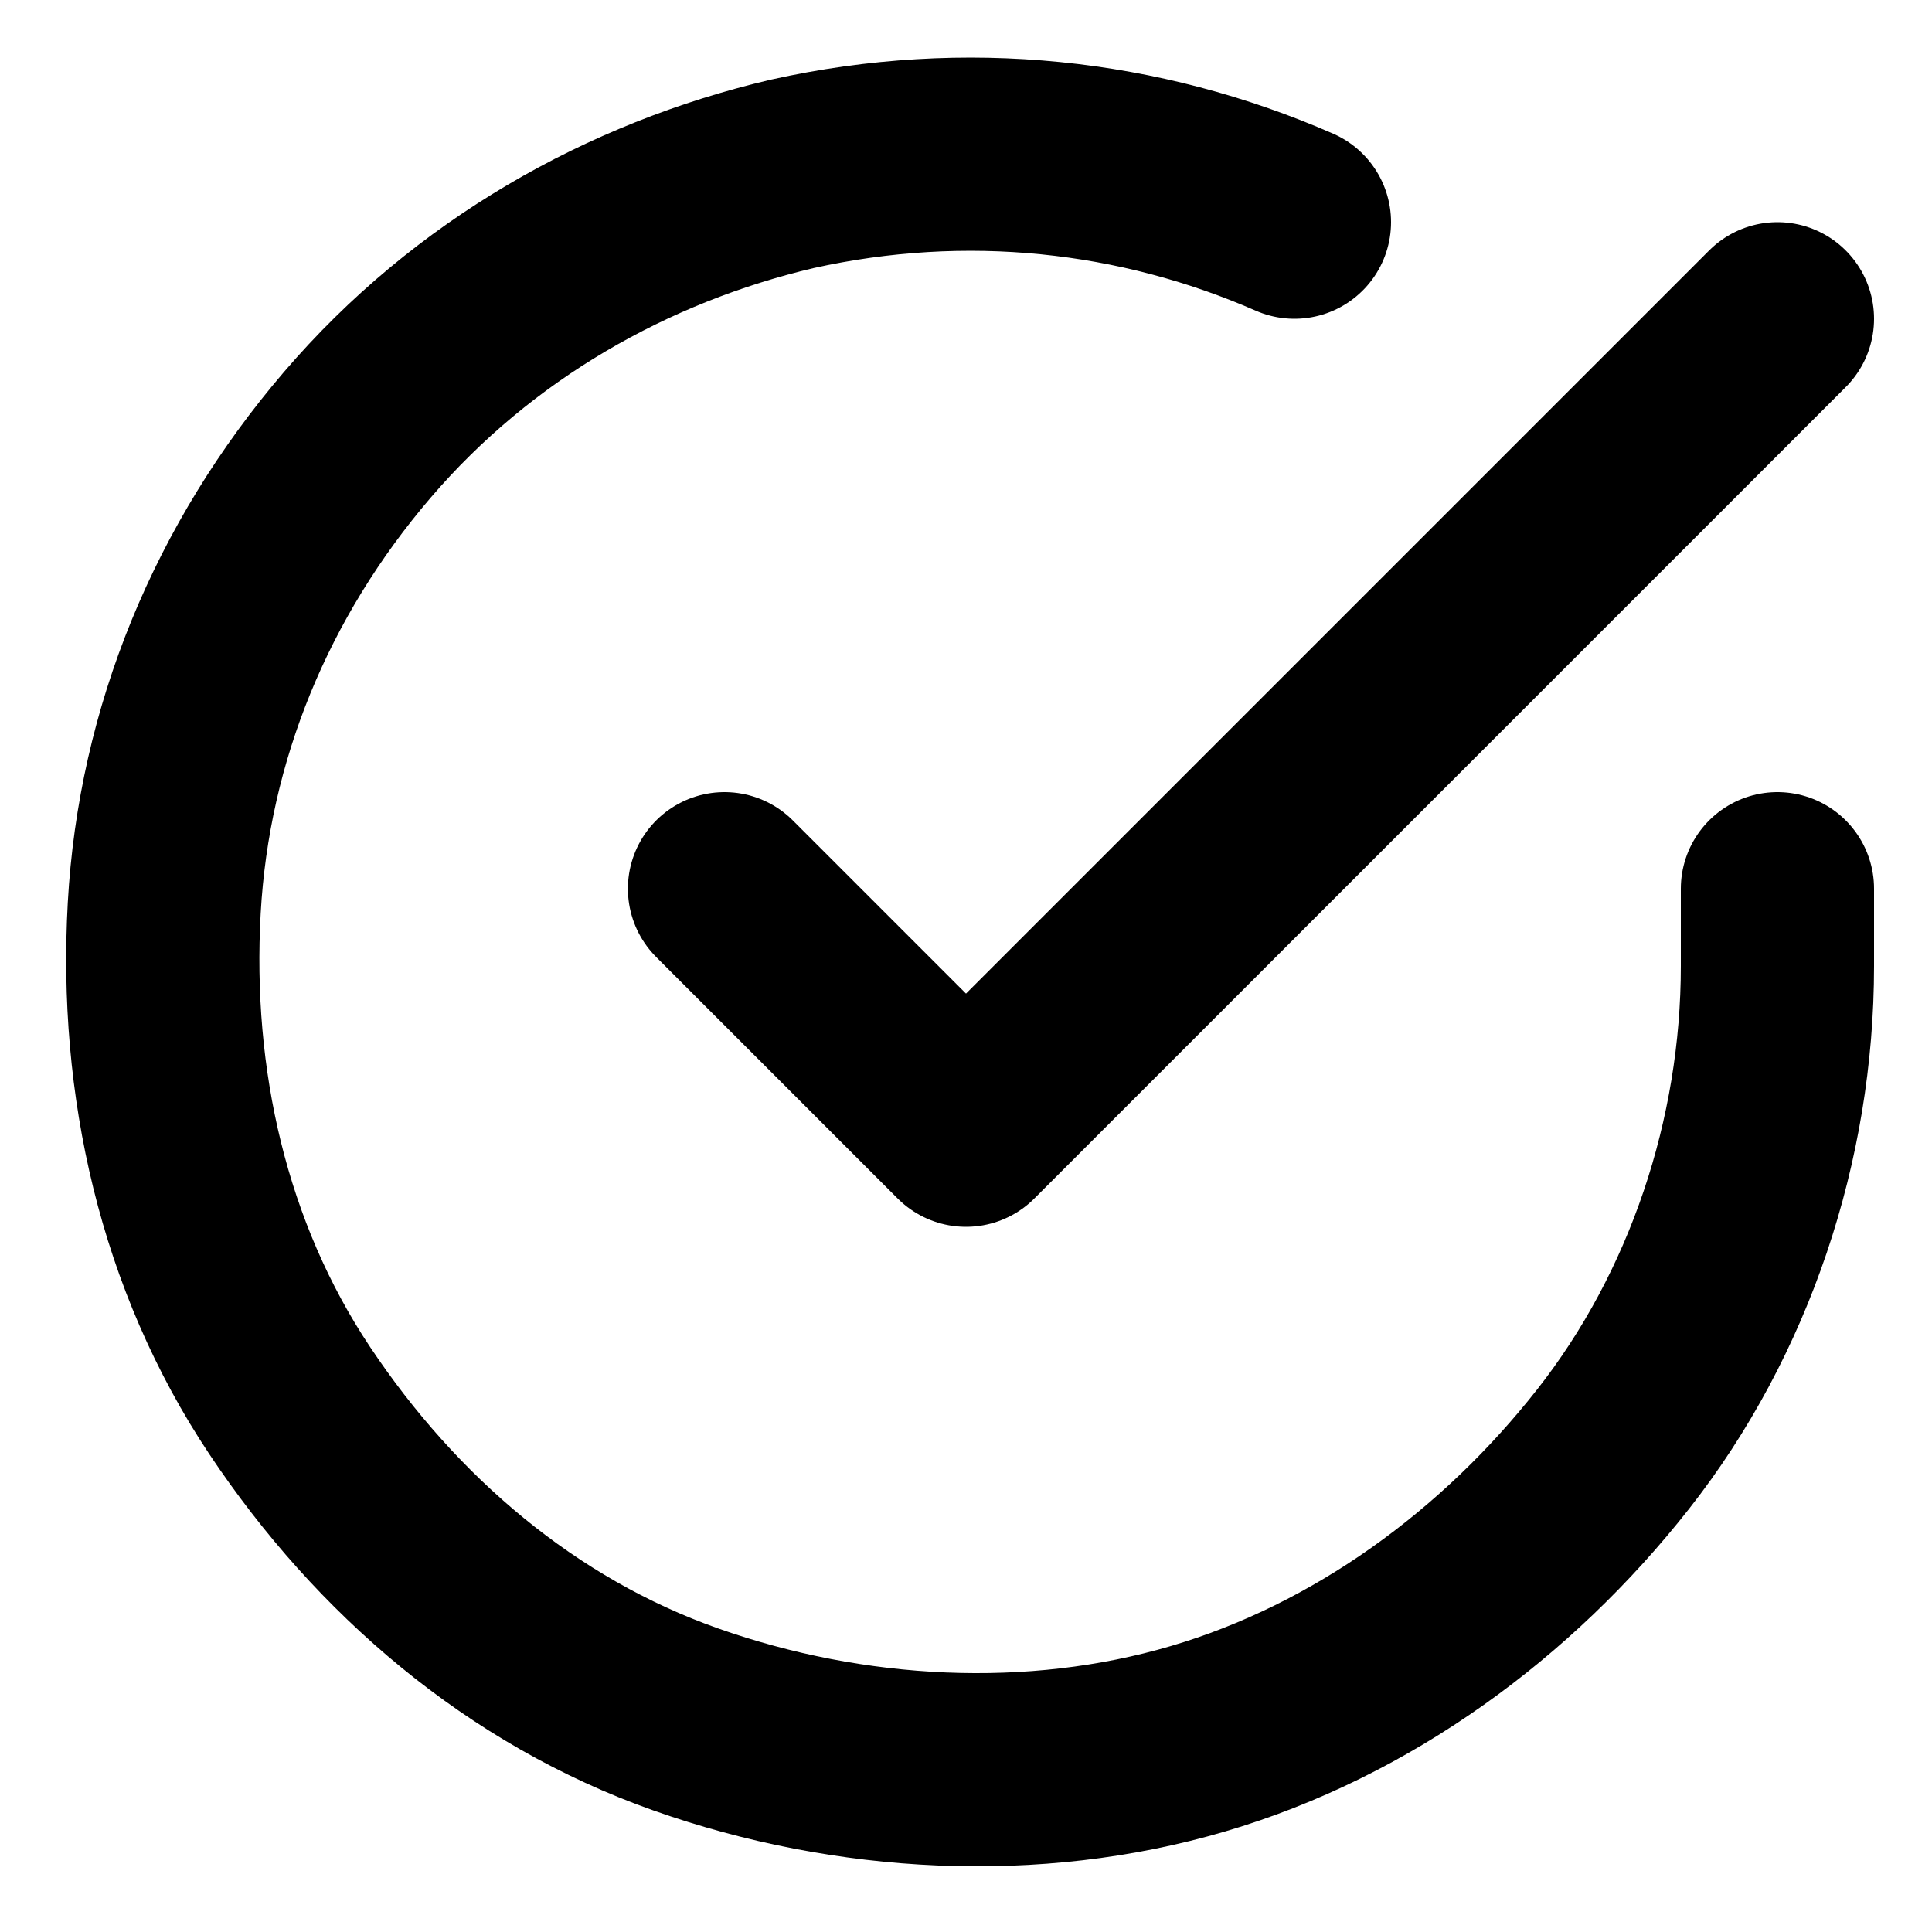
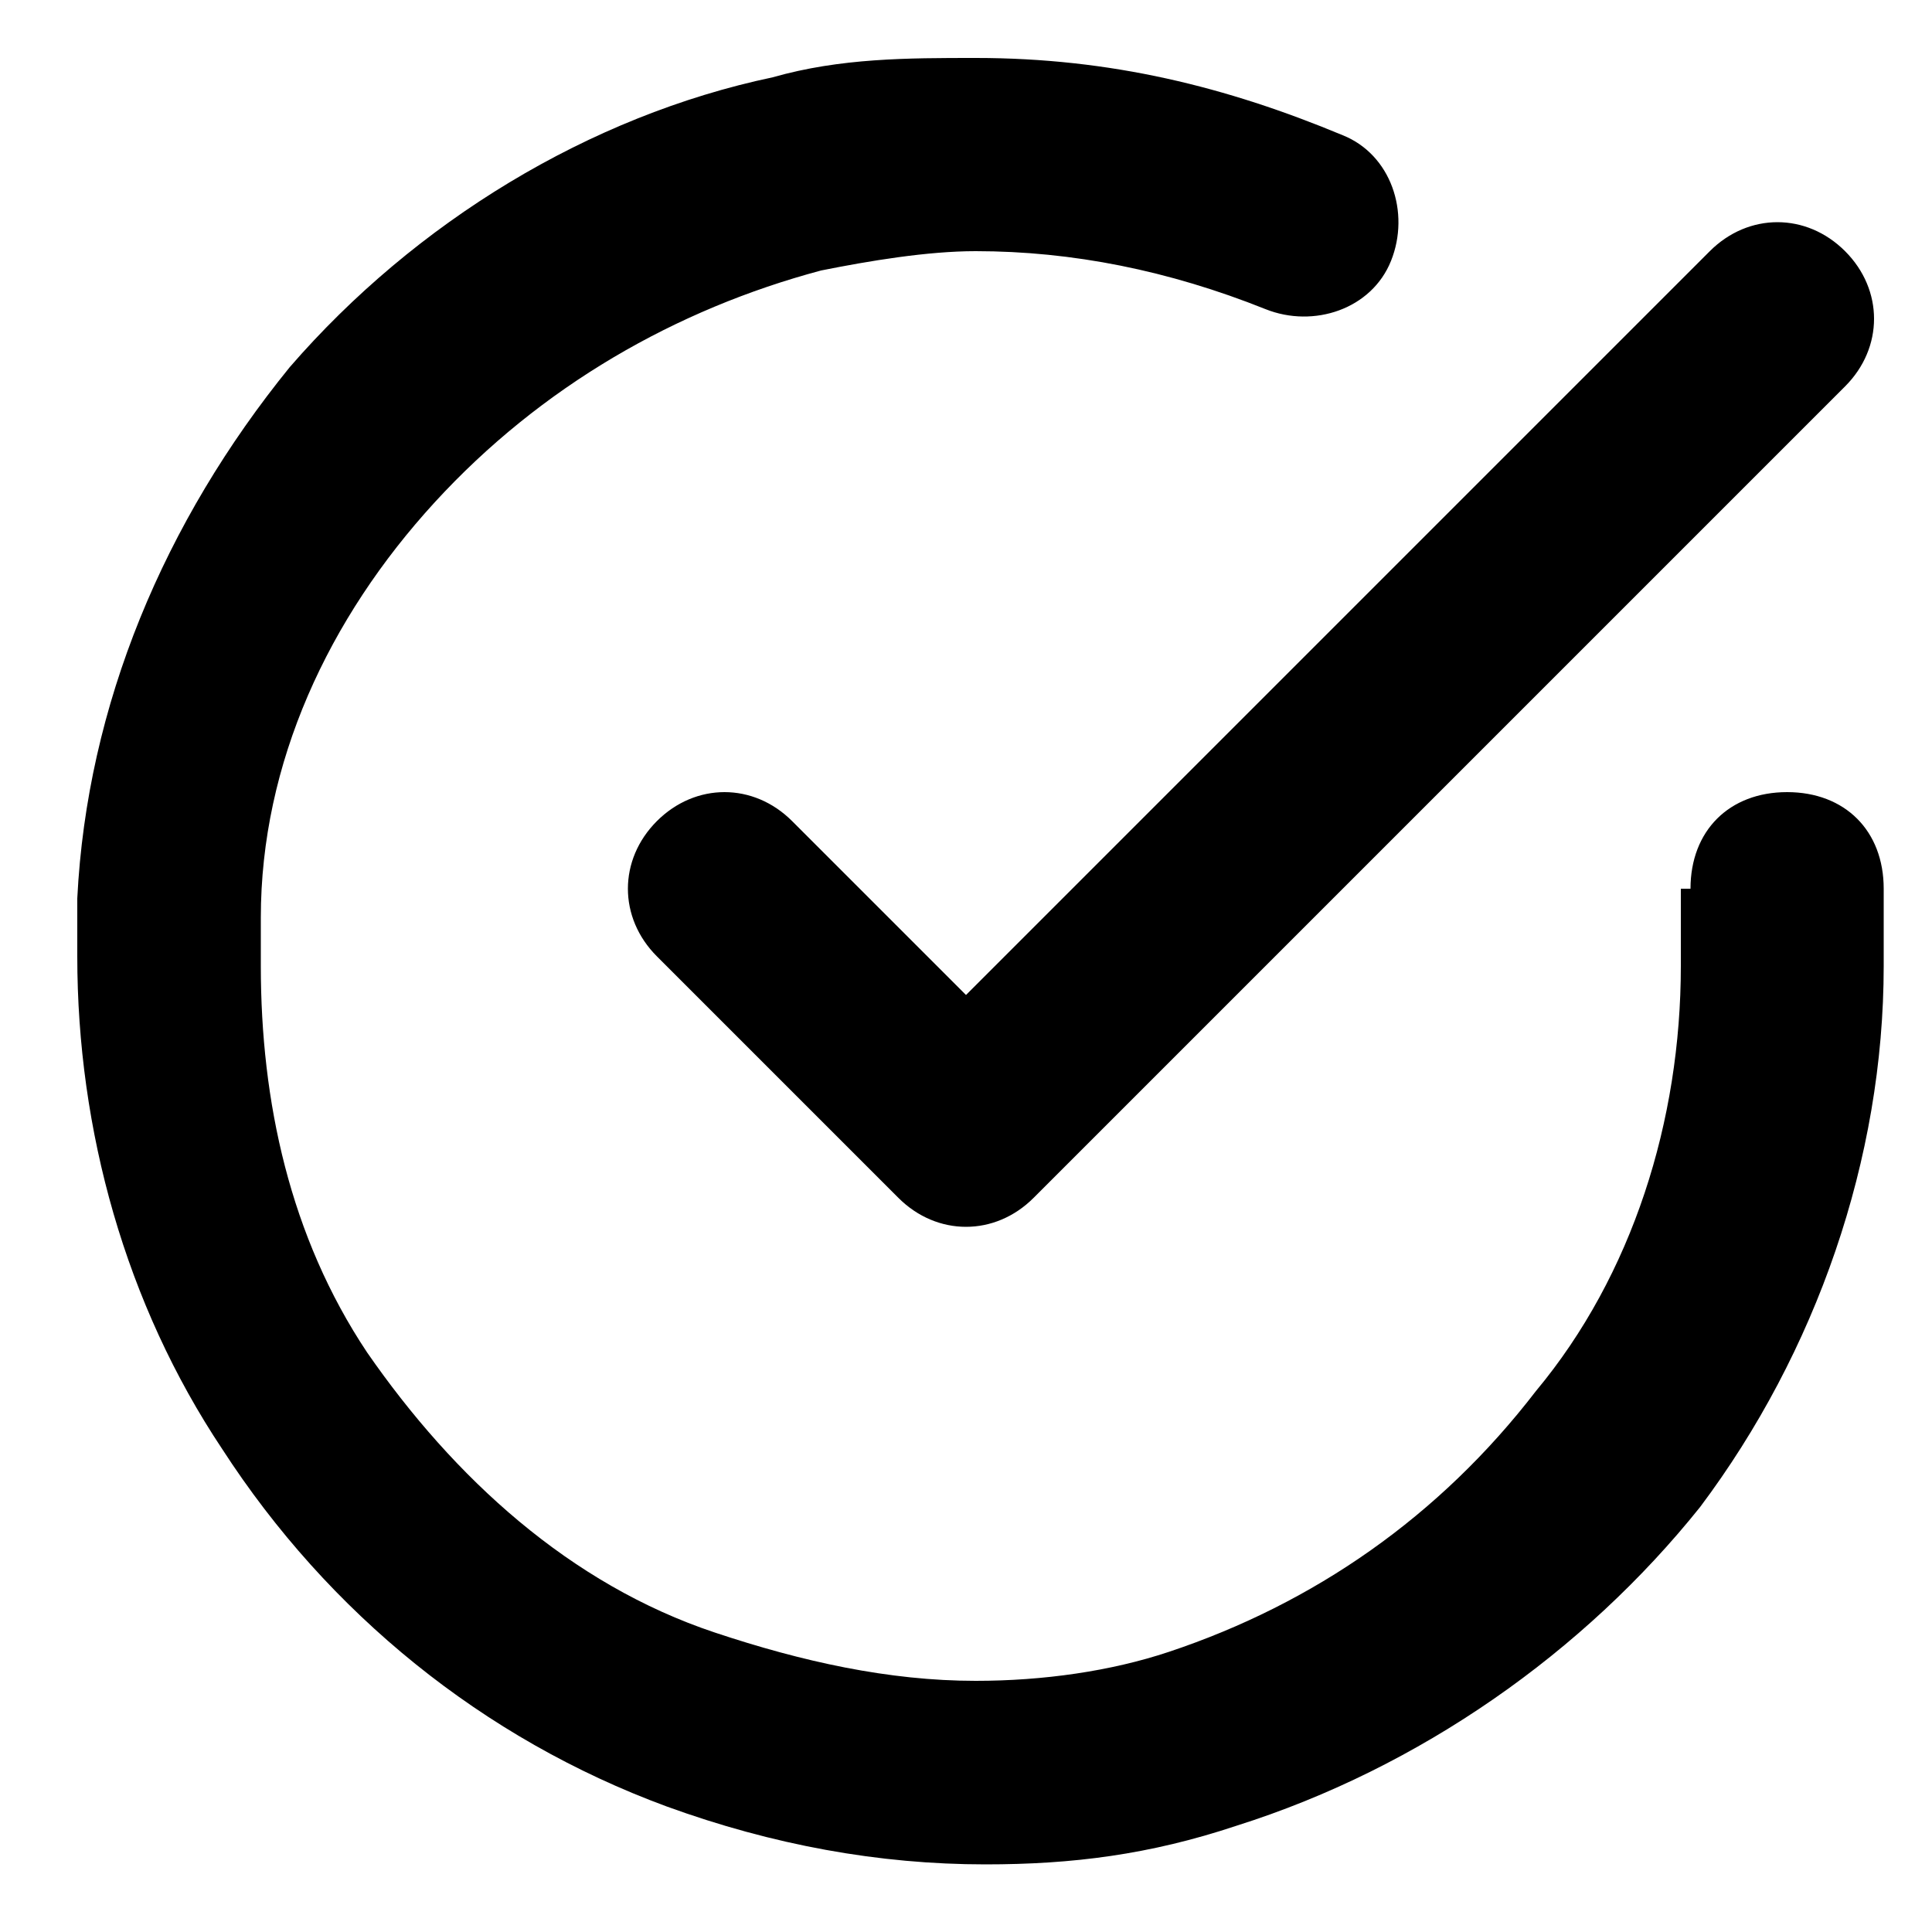
- <svg xmlns="http://www.w3.org/2000/svg" id="_レイヤー_1" data-name="レイヤー_1" version="1.1" viewBox="0 0 20 20">
-   <defs>
-     <style>
-       .st0 {
-         fill: none;
-         stroke: #000;
-         stroke-linecap: round;
-         stroke-linejoin: round;
-         stroke-width: 2px;
-       }
-     </style>
-   </defs>
-   <path class="st0" d="M18.4,9.2v.8c0,1.8-.6,3.6-1.7,5-1.1,1.4-2.6,2.5-4.3,3-1.7.5-3.6.4-5.3-.2-1.7-.6-3.1-1.8-4.1-3.3-1-1.5-1.4-3.3-1.3-5.1.1-1.8.8-3.5,2-4.9,1.2-1.4,2.8-2.3,4.5-2.7,1.8-.4,3.6-.2,5.2.5M18.4,3.3l-8.4,8.4-2.5-2.5" vector-effect="non-scaling-stroke" />
+ <svg xmlns="http://www.w3.org/2000/svg" id="check-circle" version="1.1" viewBox="0 0 20 20">
+   <path d="M17.4,9.2v.8c0,1.6-.5,3.2-1.5,4.4-1,1.3-2.3,2.2-3.8,2.7-.6.2-1.3.3-2,.3-.9,0-1.8-.2-2.7-.5-1.5-.5-2.7-1.6-3.6-2.9-.8-1.2-1.1-2.6-1.1-4,0-.2,0-.3,0-.5,0-1.6.7-3.1,1.8-4.3,1.1-1.2,2.5-2,4-2.4l-.2-1,.2,1c.5-.1,1.1-.2,1.6-.2,1,0,2,.2,3,.6.5.2,1.1,0,1.3-.5.2-.5,0-1.1-.5-1.3-1.2-.5-2.4-.8-3.8-.8-.7,0-1.4,0-2.1.2h0c-1.9.4-3.7,1.5-5,3-1.3,1.6-2.1,3.5-2.2,5.5,0,.2,0,.4,0,.6,0,1.8.5,3.6,1.5,5.1,1.1,1.7,2.7,3,4.6,3.7,1.1.4,2.2.6,3.3.6.9,0,1.7-.1,2.6-.4,1.9-.6,3.6-1.8,4.8-3.3,1.2-1.6,1.9-3.6,1.9-5.6v-.8c0-.6-.4-1-1-1s-1,.4-1,1ZM17.7,2.6l-7.7,7.7-1.8-1.8c-.4-.4-1-.4-1.4,0-.4.4-.4,1,0,1.4l2.5,2.5c.4.4,1,.4,1.4,0l8.4-8.4c.4-.4.4-1,0-1.4-.4-.4-1-.4-1.4,0Z" />
</svg>
